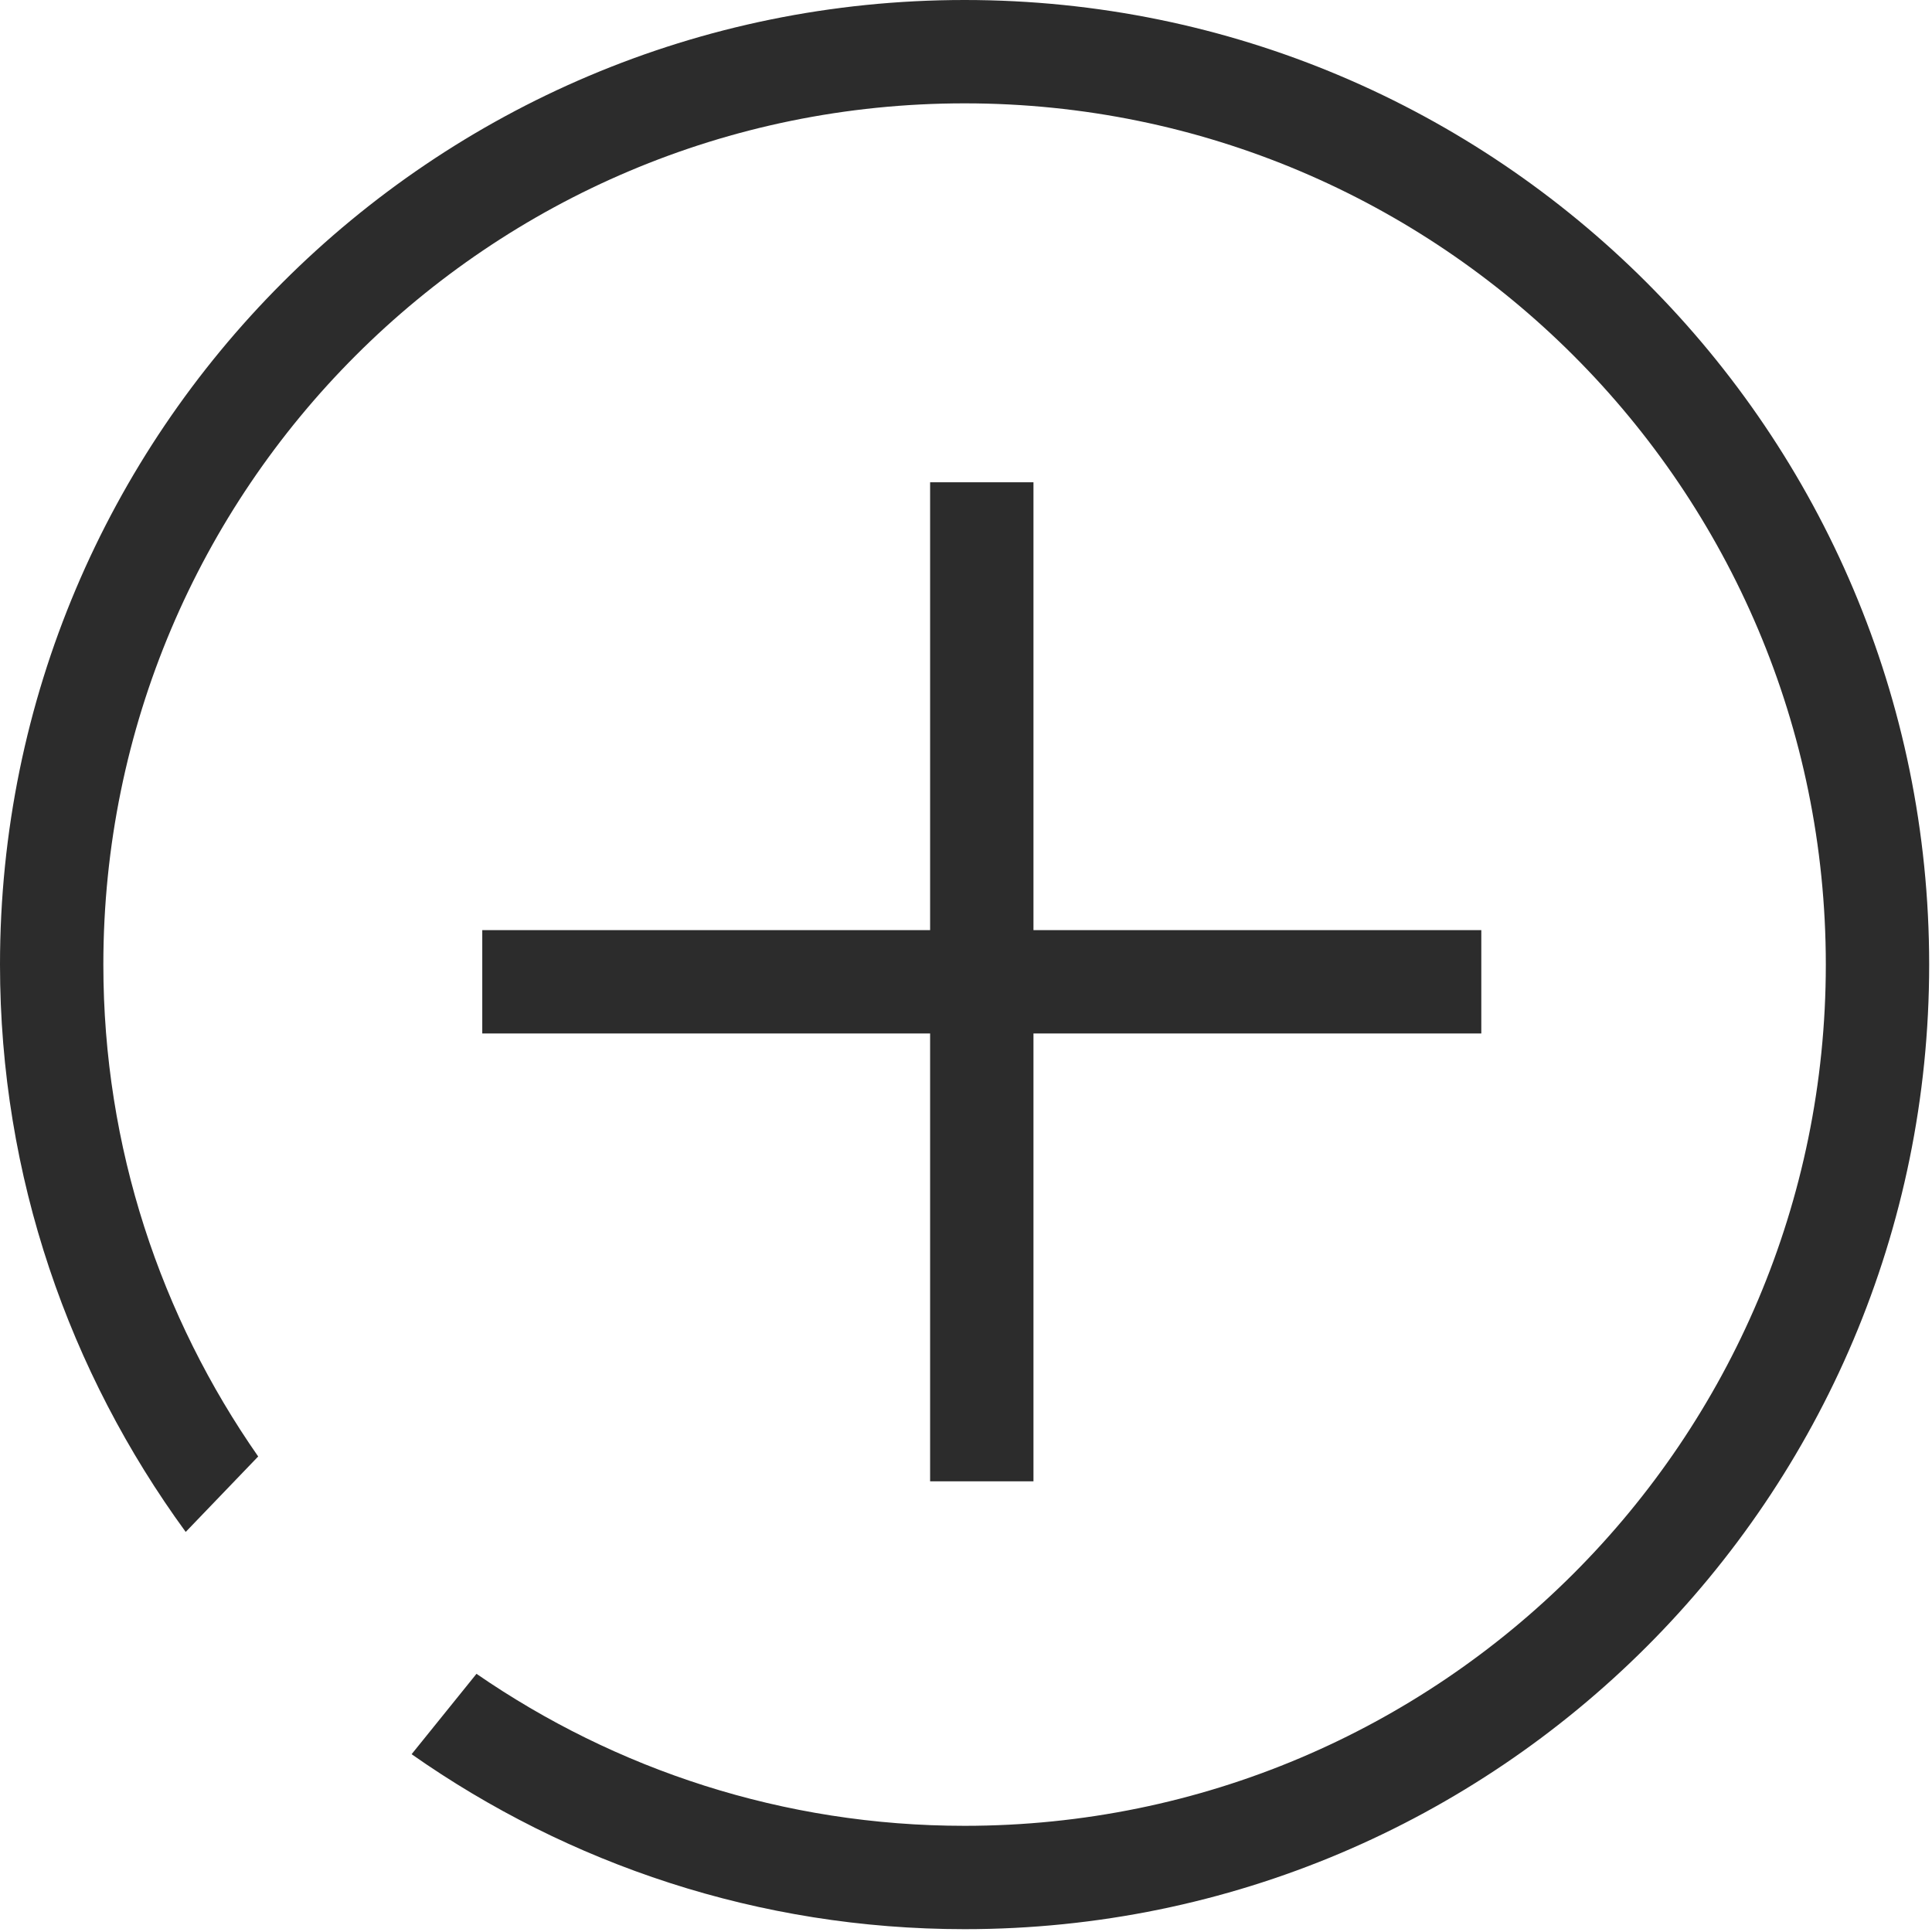
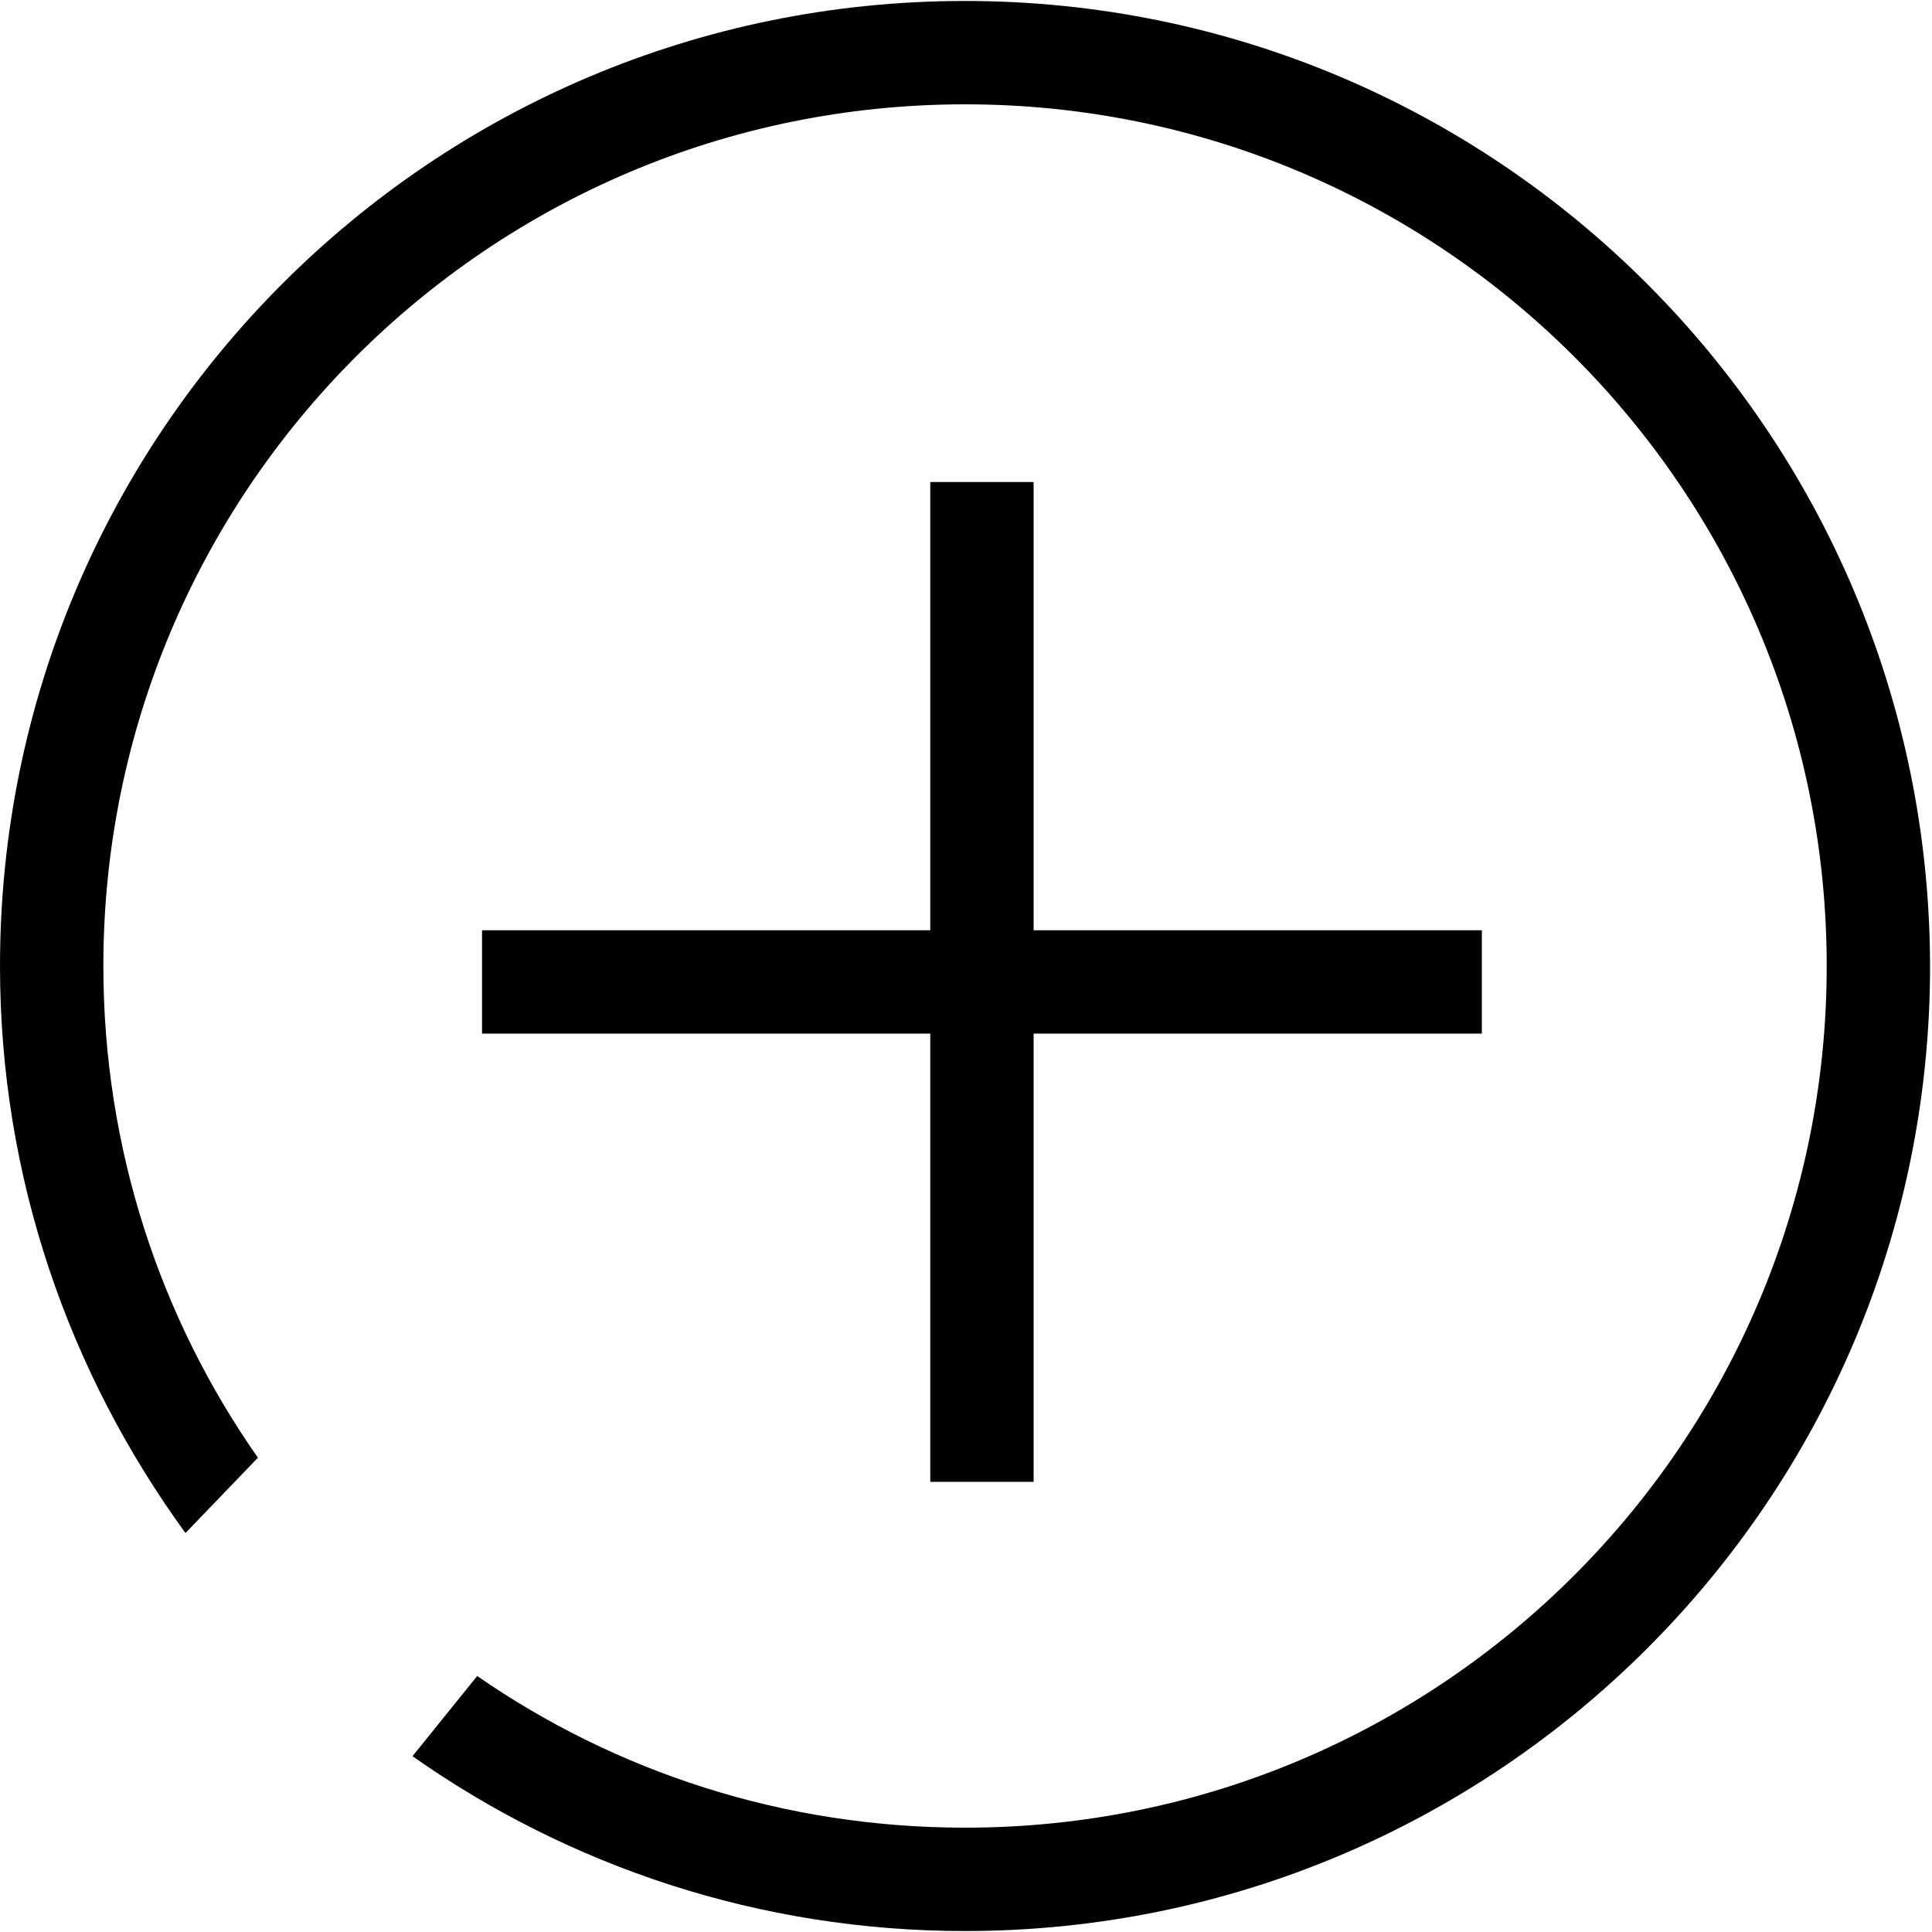
- <svg xmlns="http://www.w3.org/2000/svg" t="1653354613783" class="icon" viewBox="0 0 1024 1024" version="1.1" p-id="2973" width="200" height="200">
-   <defs>
-     <style type="text/css">@font-face { font-family: feedback-iconfont; src: url("//at.alicdn.com/t/font_1031158_u69w8yhxdu.woff2?t=1630033759944") format("woff2"), url("//at.alicdn.com/t/font_1031158_u69w8yhxdu.woff?t=1630033759944") format("woff"), url("//at.alicdn.com/t/font_1031158_u69w8yhxdu.ttf?t=1630033759944") format("truetype"); }
- </style>
-   </defs>
-   <path d="M511.256 0C228.9 0 0 228.9 0 511.256 0 623.8 36.805 727.509 98.429 811.957l38.415-39.993c-51.592-73.945-82.067-163.708-82.067-260.709 0-252.105 204.374-456.479 456.479-456.479 252.089 0 456.466 204.374 456.466 456.479 0 252.101-204.376 456.466-456.466 456.466-96.102 0-185.157-29.847-258.709-80.565l-34.387 42.609c83.032 58.26 183.962 92.734 293.096 92.734 282.351 0 511.245-228.894 511.245-511.244C1022.5 228.9 793.606 0 511.256 0z" p-id="2974" fill="#2c2c2c" />
-   <path d="M492.979 255.62 492.979 492.986 255.613 492.986 255.613 547.762 492.979 547.762 492.979 785.128 547.756 785.128 547.756 547.762 785.121 547.762 785.121 492.986 547.756 492.986 547.756 255.62Z" p-id="2975" fill="#2c2c2c" />
+ <svg xmlns="http://www.w3.org/2000/svg" version="1.1" id="图层_1" x="0px" y="0px" viewBox="0 0 200 200" style="enable-background:new 0 0 200 200;" xml:space="preserve">
+   <path d="M99.9,0.1C44.7,0.1,0,44.8,0,100c0,22,7.2,42.2,19.2,58.7l7.5-7.8c-10.1-14.4-16-32-16-50.9c0-49.2,39.9-89.2,89.2-89.2  c49.2,0,89.2,39.9,89.2,89.2c0,49.2-39.9,89.2-89.2,89.2c-18.8,0-36.2-5.8-50.5-15.7l-6.7,8.3c16.2,11.4,35.9,18.1,57.2,18.1  c55.1,0,99.9-44.7,99.9-99.9C199.7,44.8,155,0.1,99.9,0.1z" />
+   <path d="M96.3,49.9v46.4H49.9V107h46.4v46.4H107V107h46.4V96.3H107V49.9H96.3z" />
</svg>
